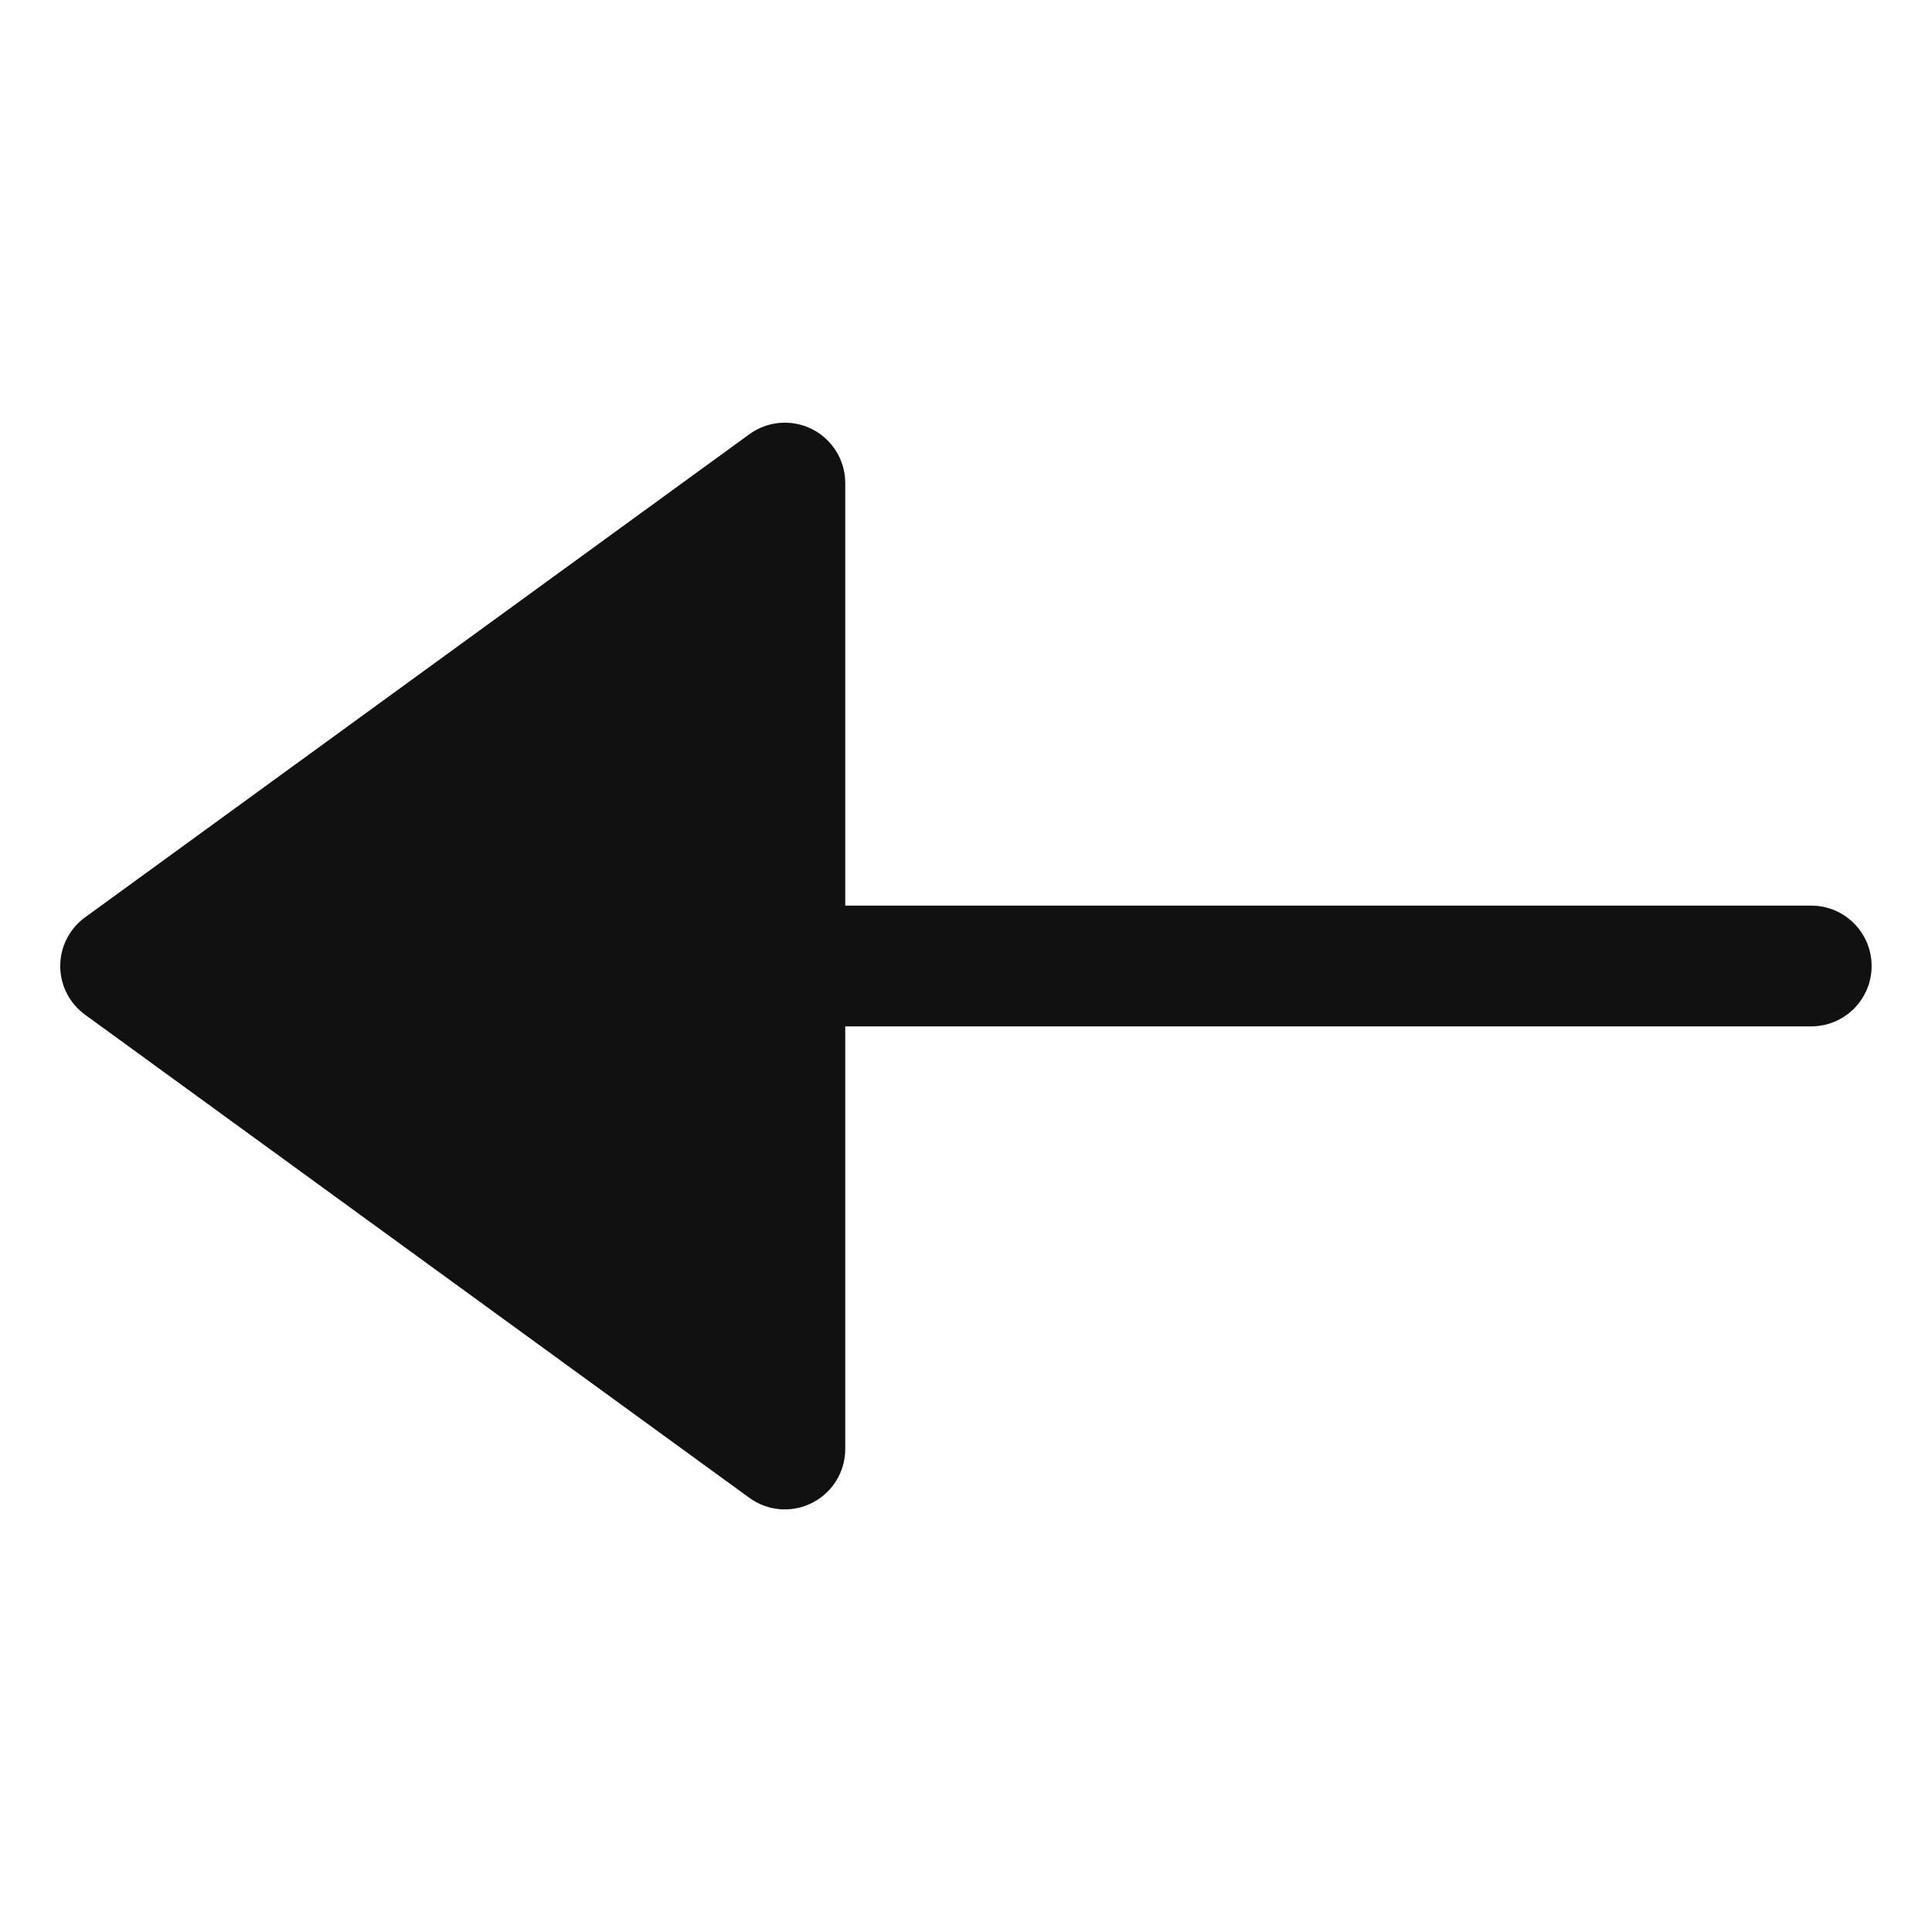
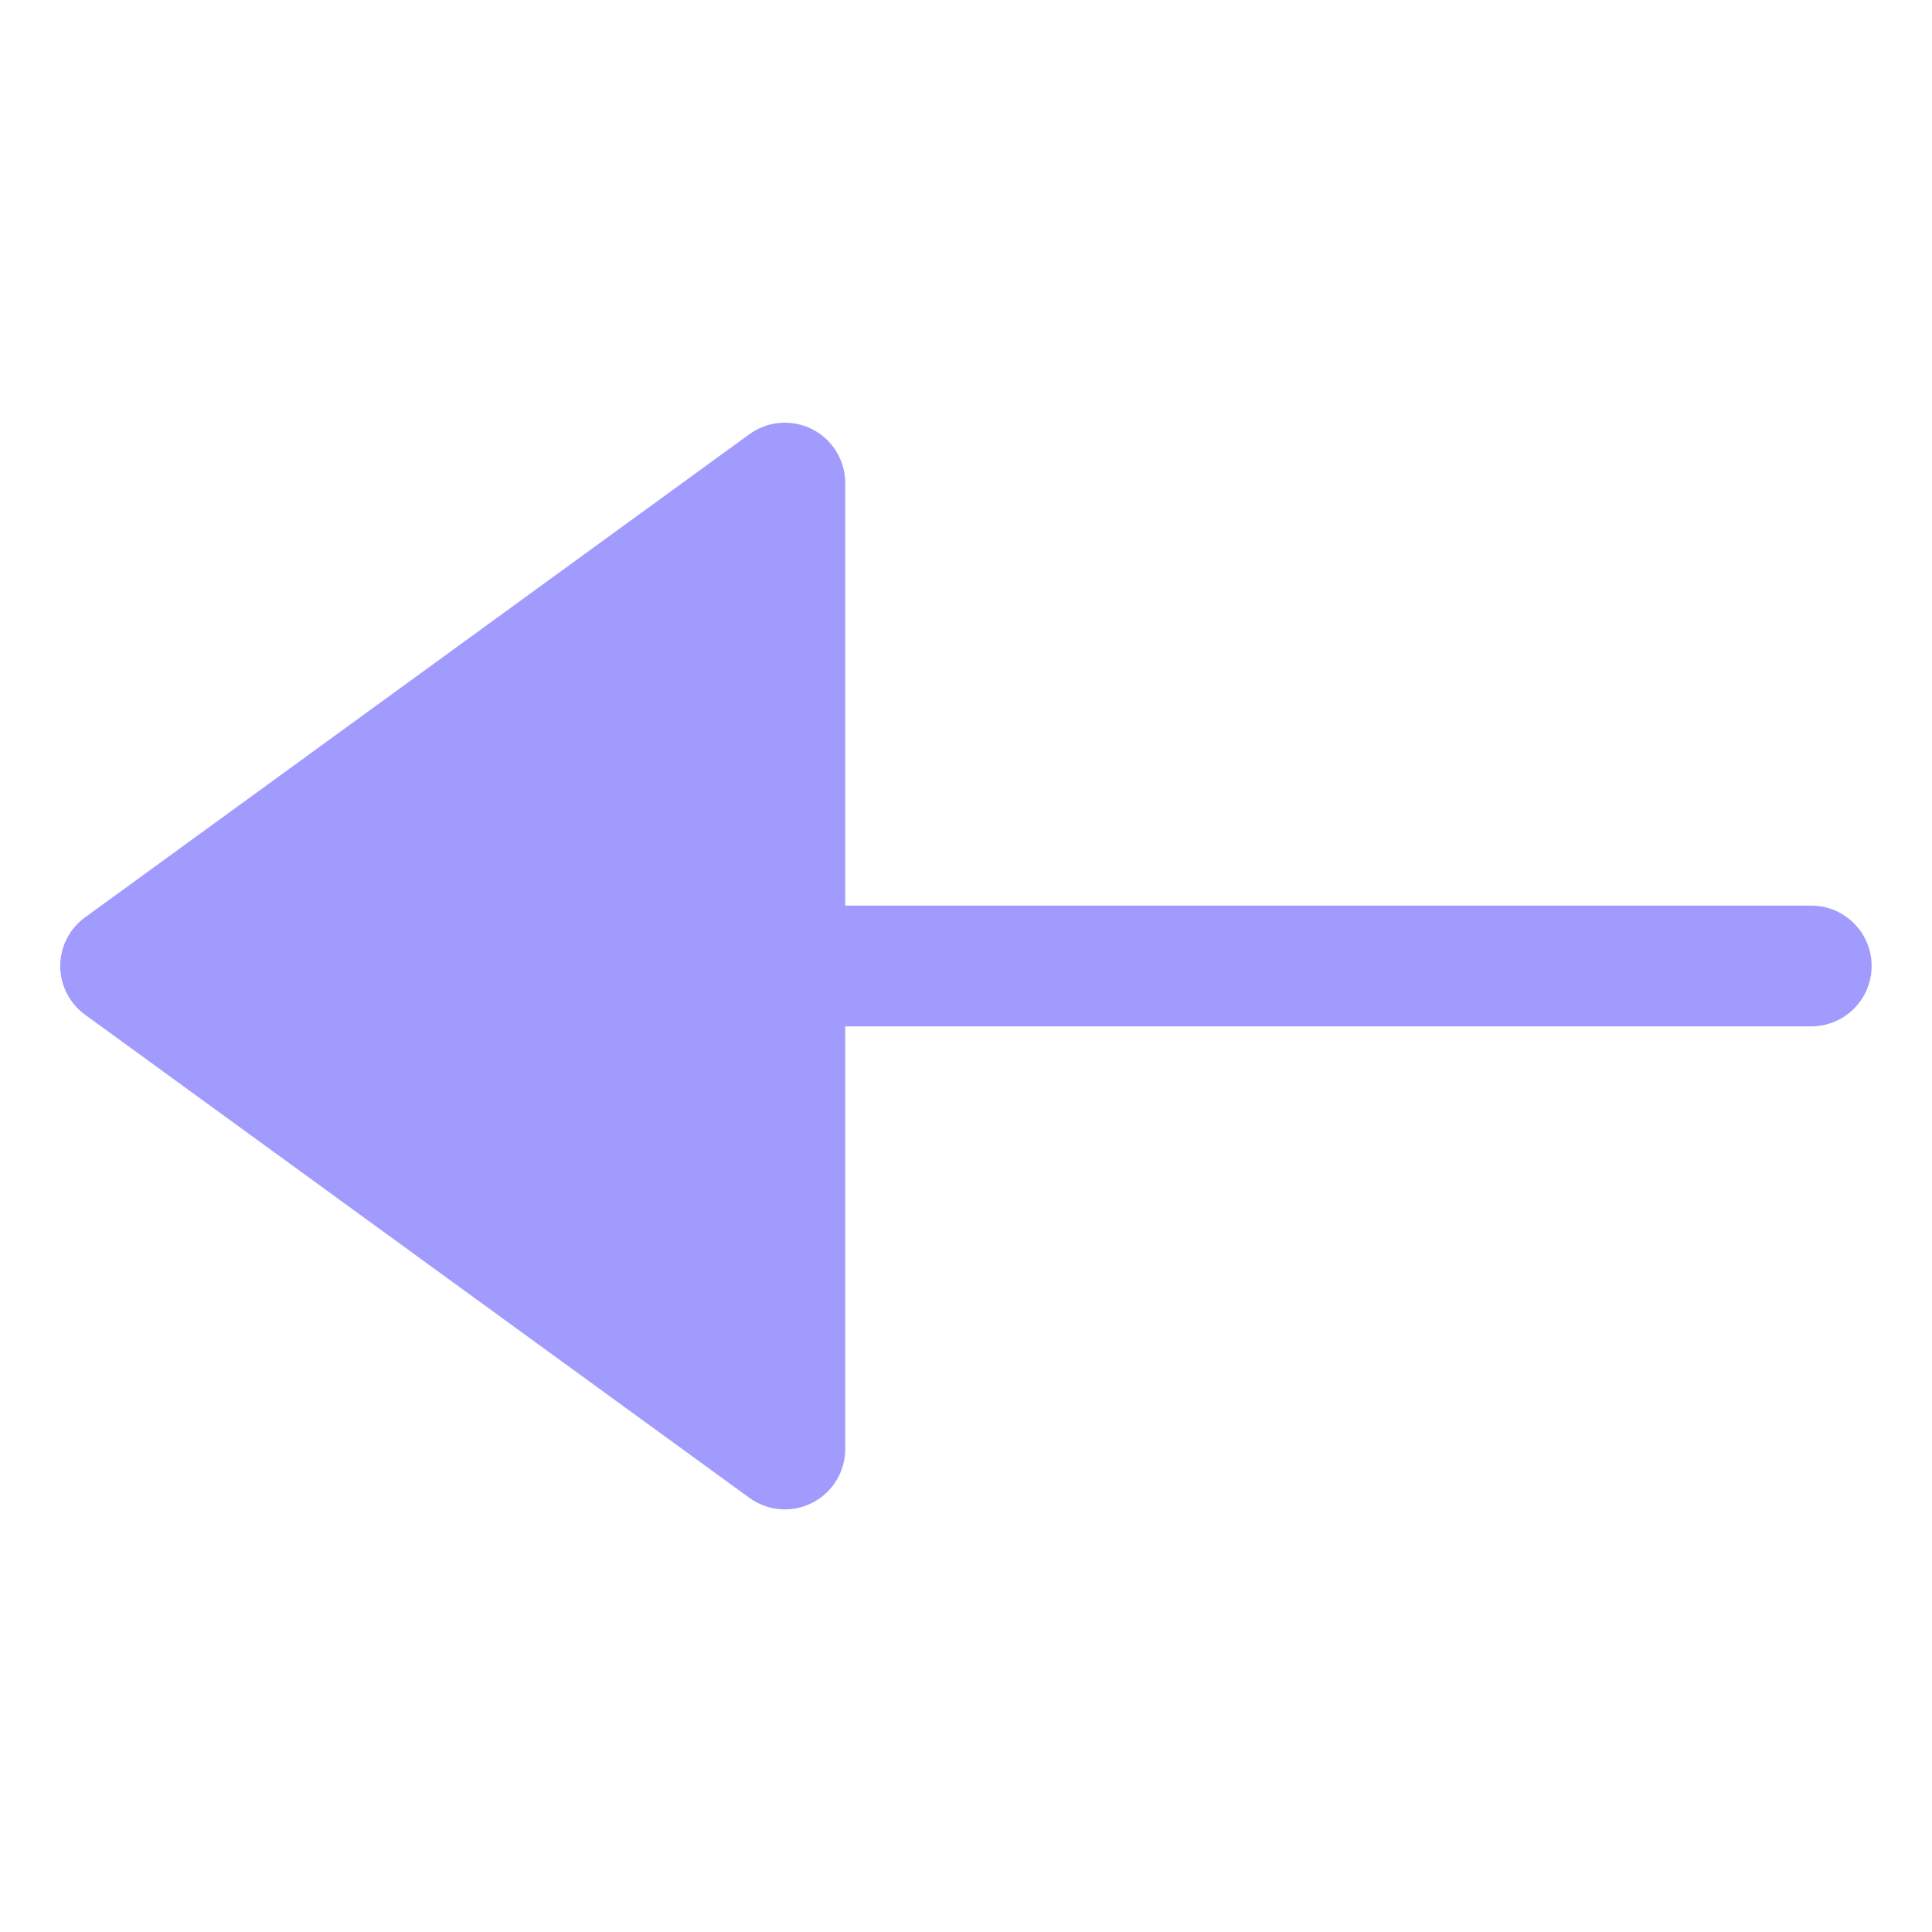
<svg xmlns="http://www.w3.org/2000/svg" width="32" height="32" viewBox="0 0 32 32">
-   <g class="nc-icon-wrapper" fill="#111111">
-     <path fill="#111111" d="M30 15H14V8a1 1 0 0 0-1.588-.808l-11 8a.996.996 0 0 0 0 1.617l11 8a.997.997 0 0 0 1.042.082A1 1 0 0 0 14 24v-7h16a1 1 0 1 0 0-2z" />
+   <g class="nc-icon-wrapper" fill="#a29bfe">
+     <path fill="#a29bfe" d="M30 15H14V8a1 1 0 0 0-1.588-.808l-11 8a.996.996 0 0 0 0 1.617l11 8a.997.997 0 0 0 1.042.082A1 1 0 0 0 14 24v-7h16a1 1 0 1 0 0-2z" />
  </g>
</svg>
